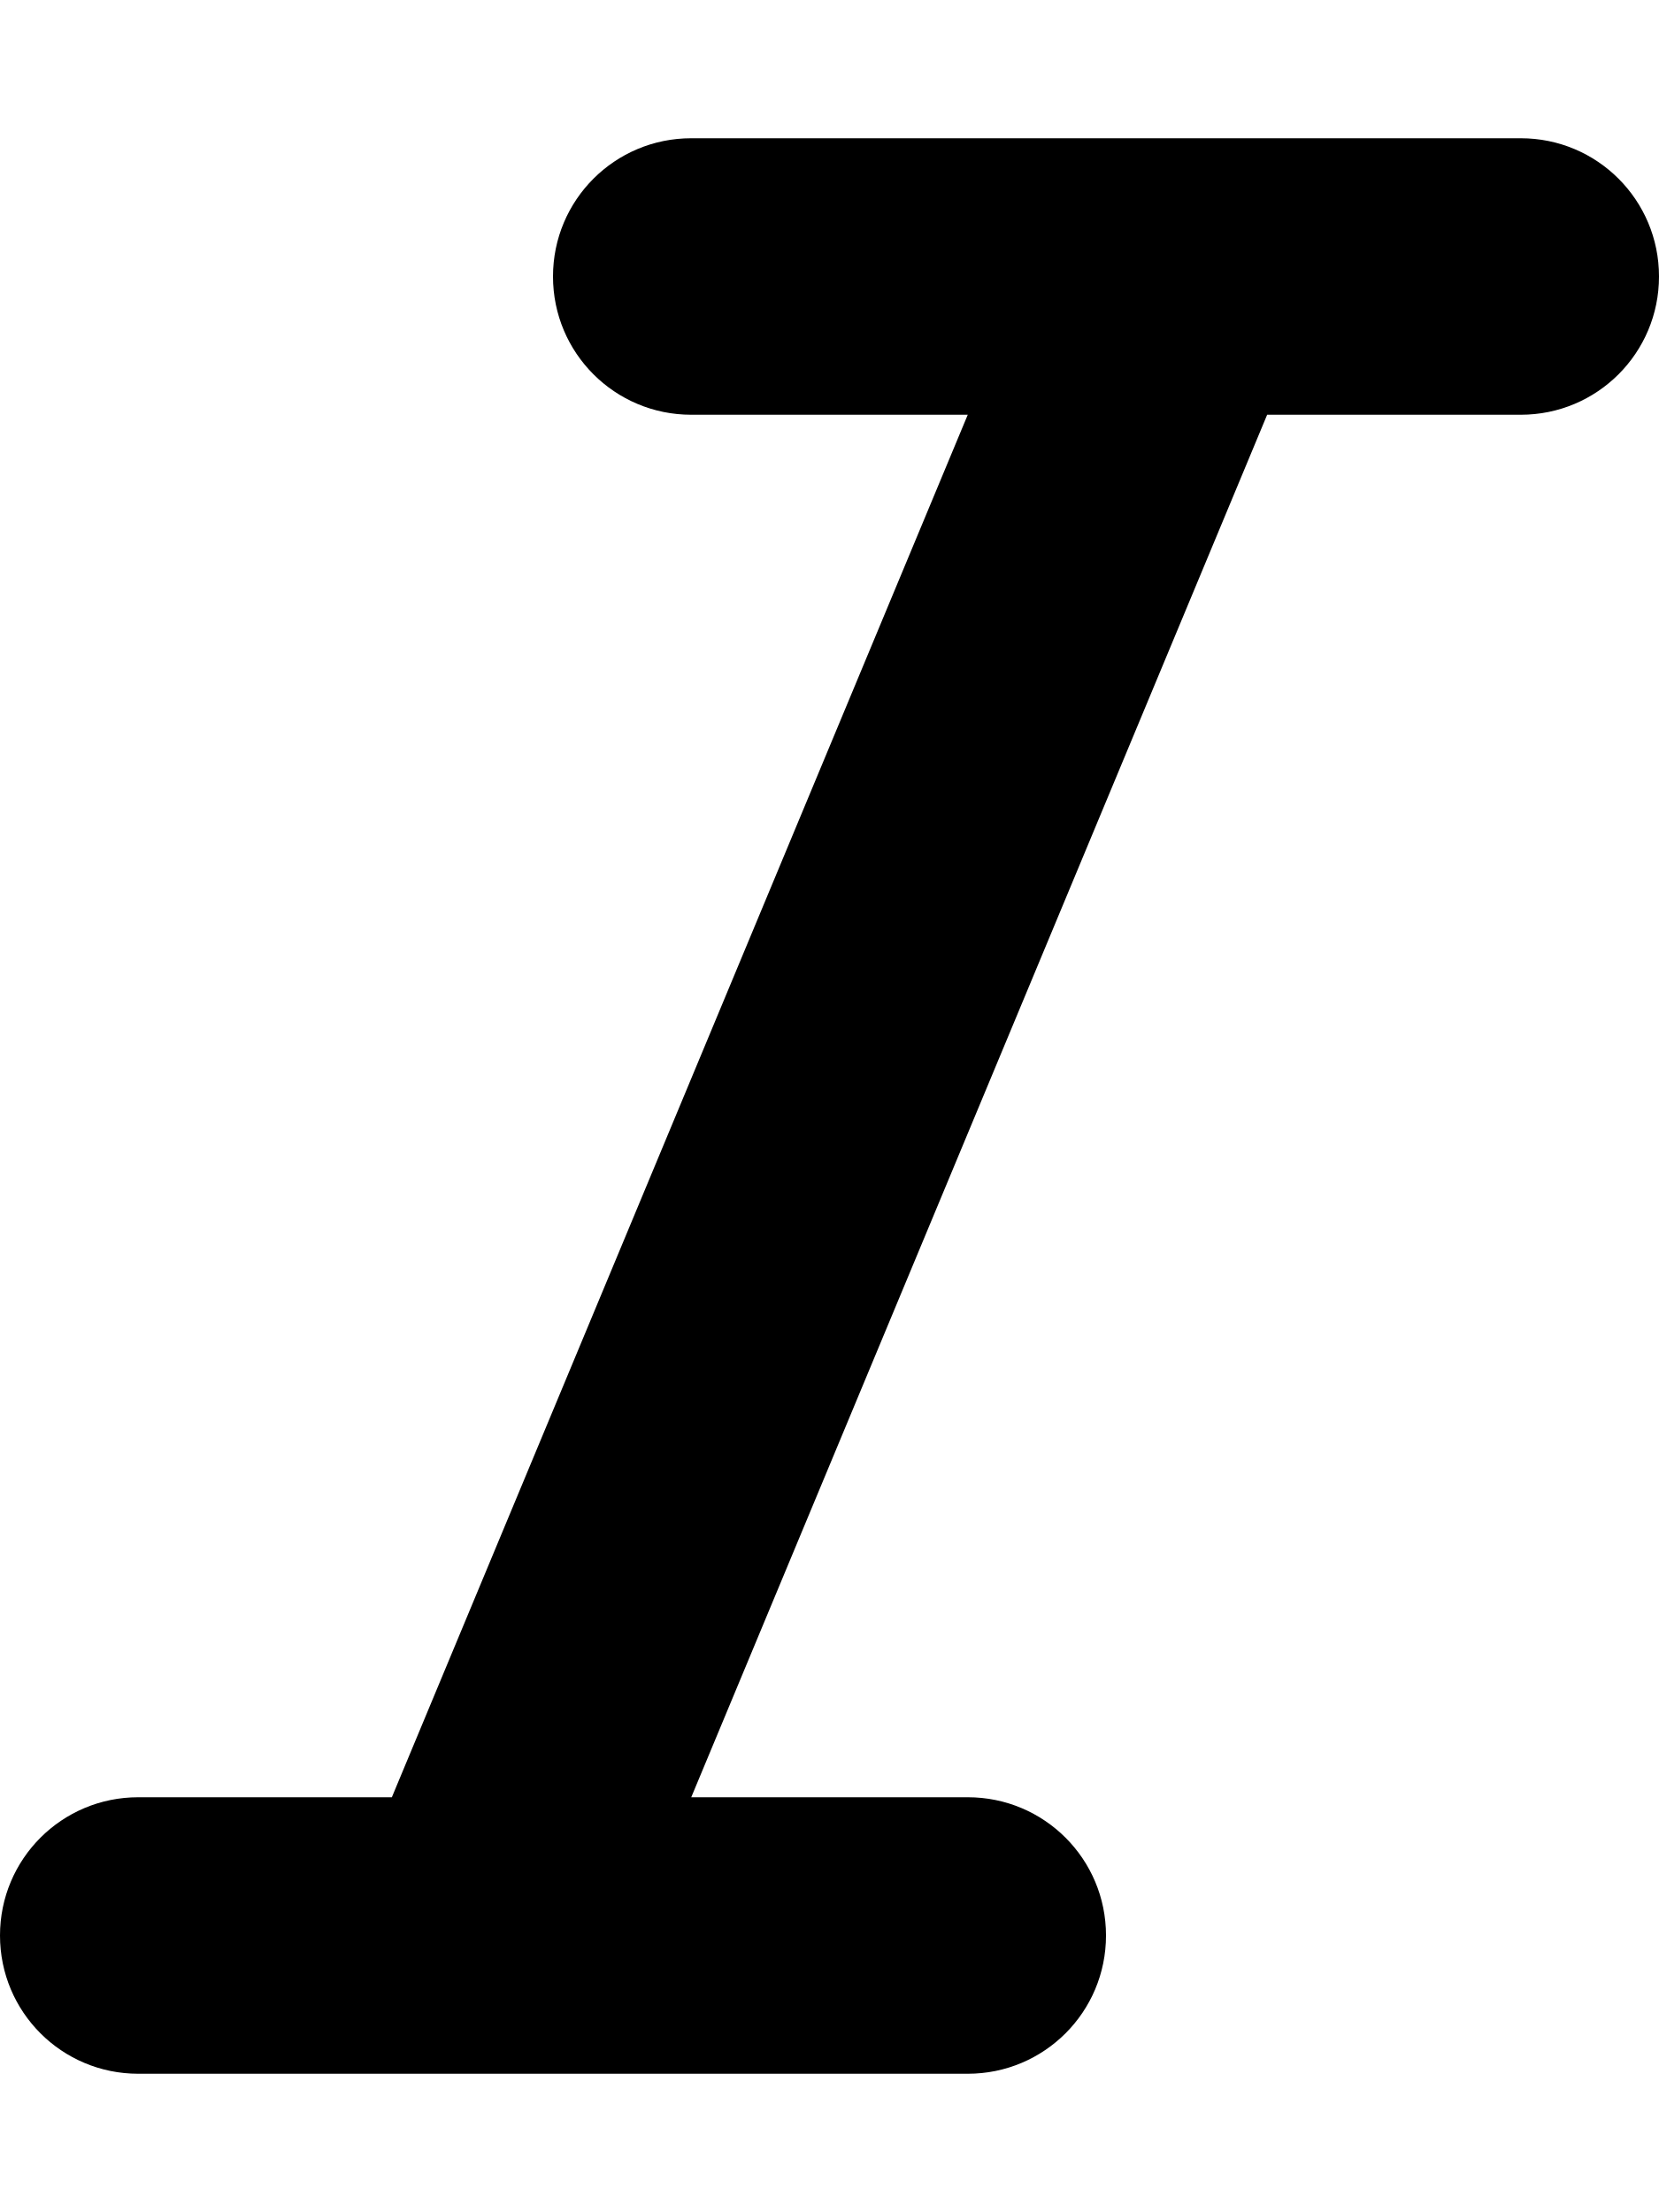
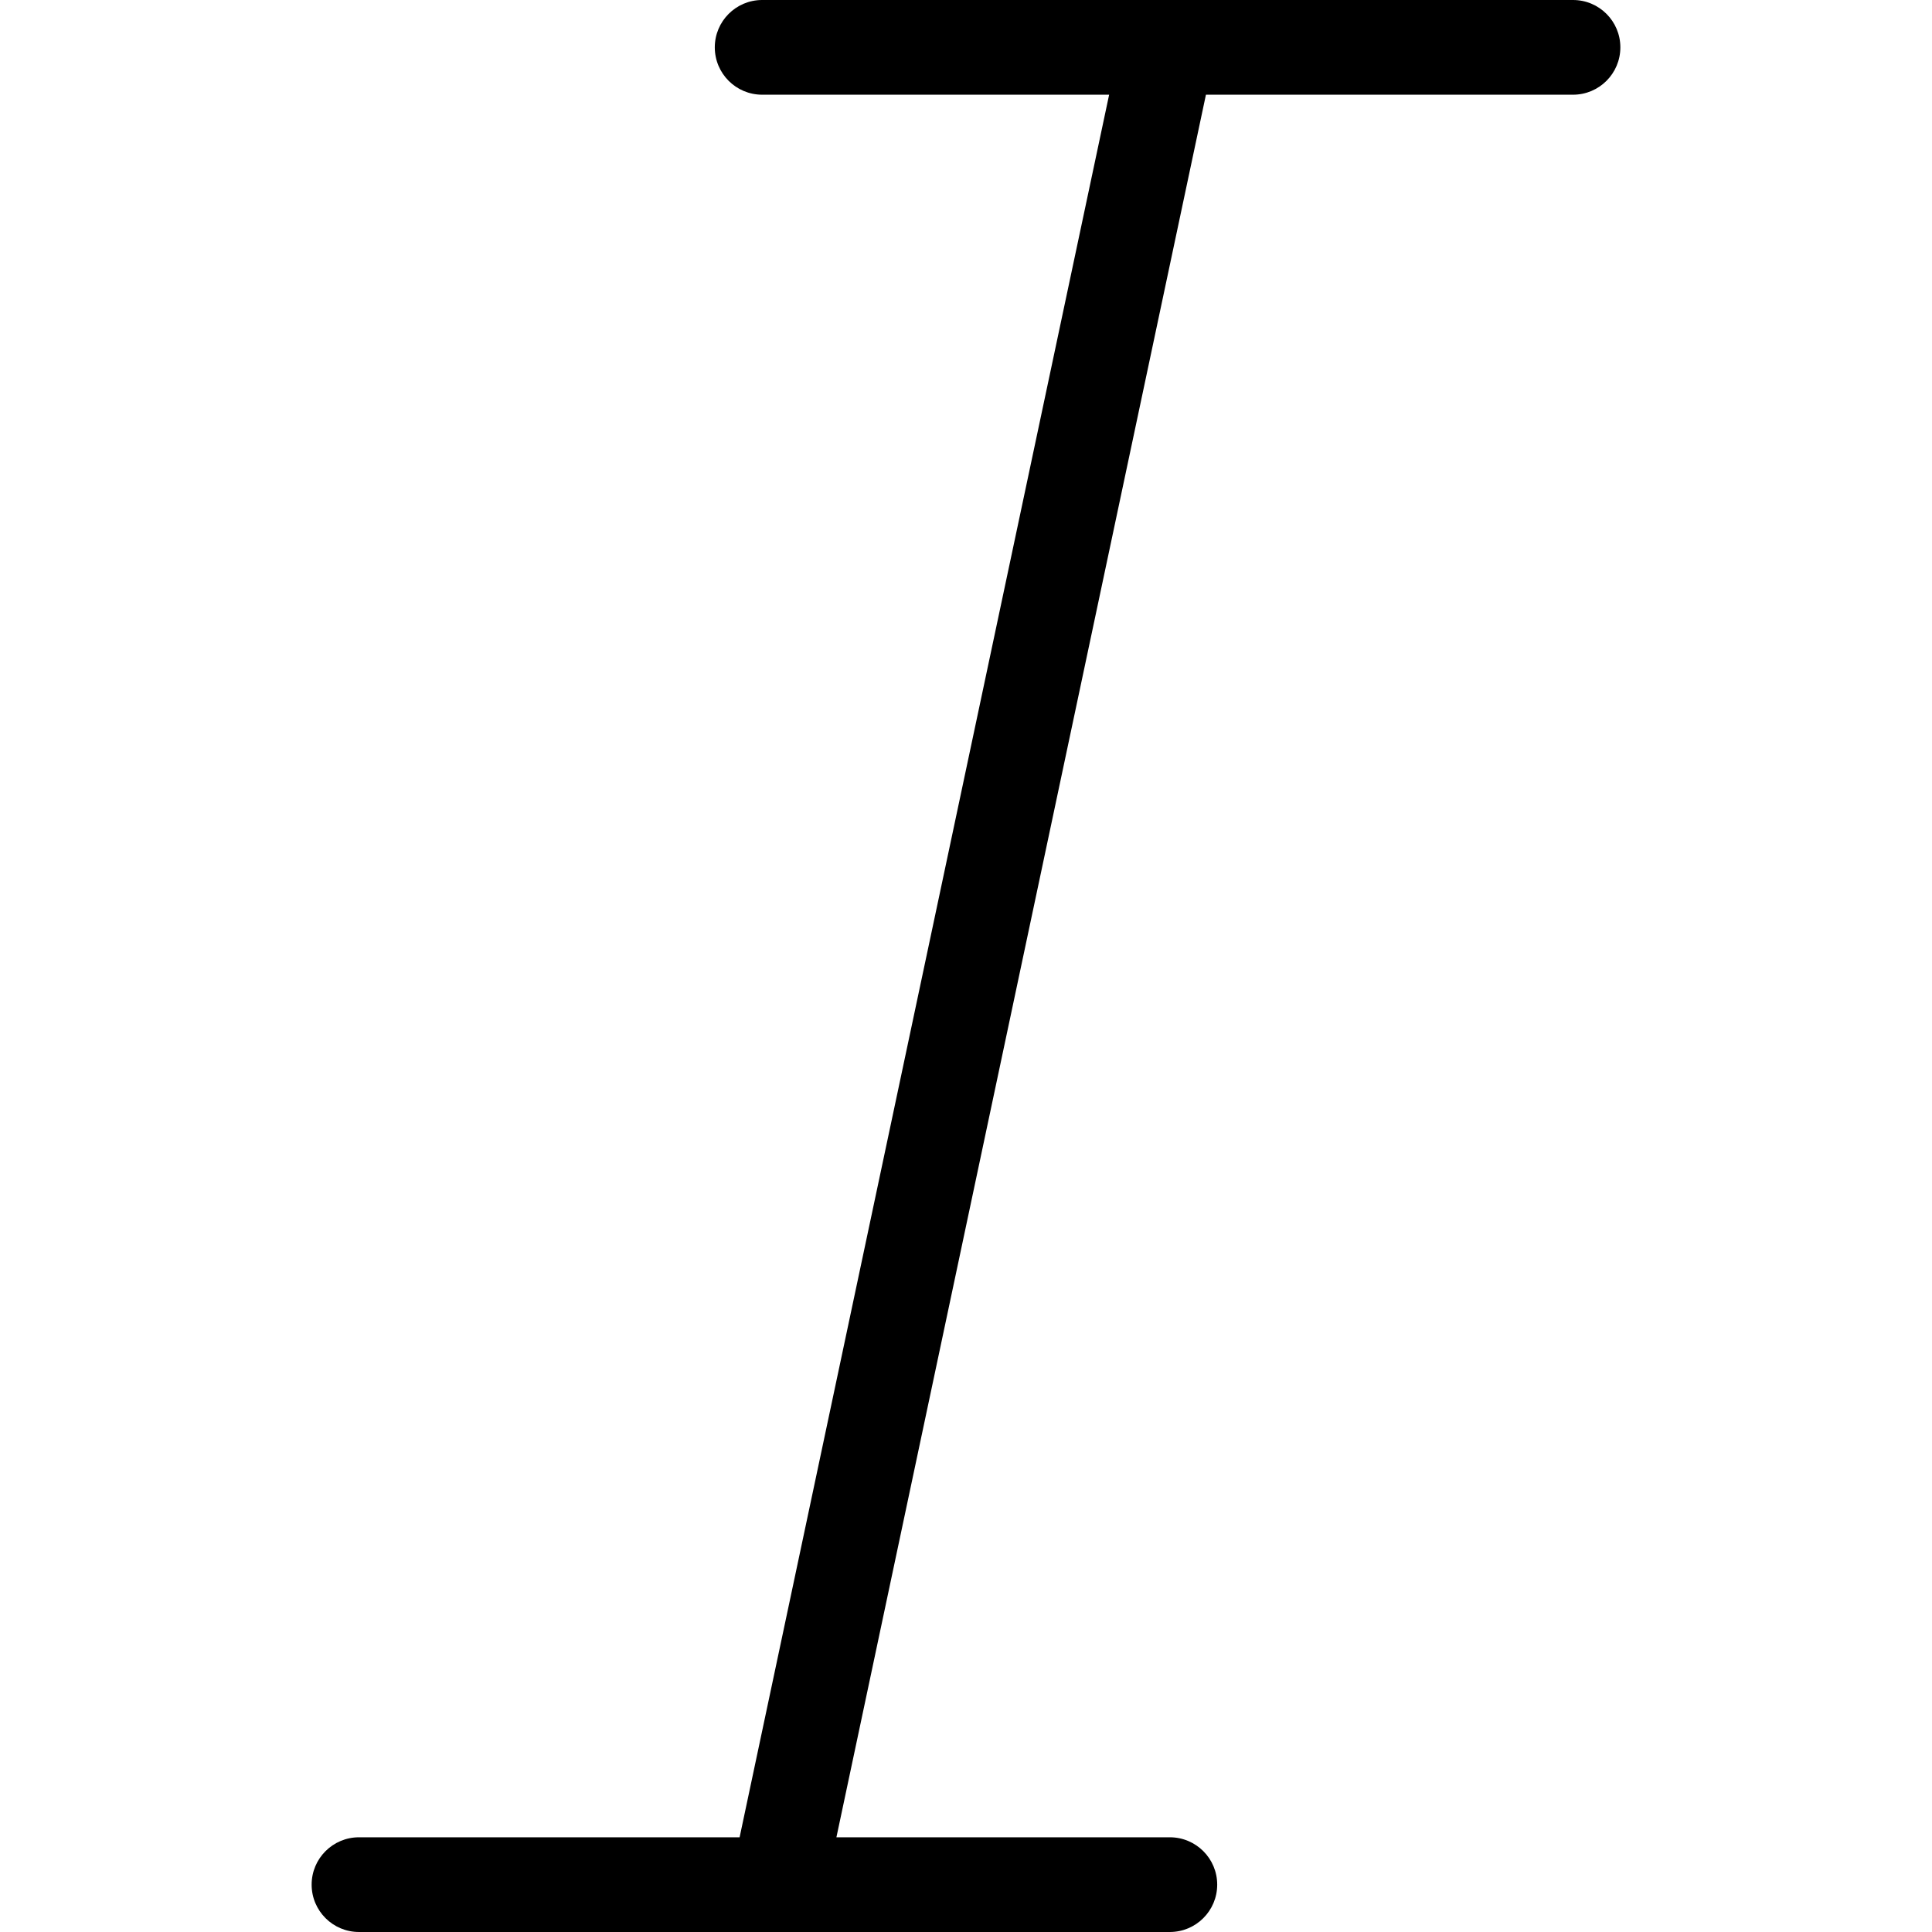
- <svg xmlns="http://www.w3.org/2000/svg" viewBox="0 0 384 512">
-   <path d="M128 64c0-17.7 14.3-32 32-32H352c17.7 0 32 14.3 32 32s-14.3 32-32 32H293.3L160 416h64c17.7 0 32 14.3 32 32s-14.3 32-32 32H32c-17.7 0-32-14.3-32-32s14.3-32 32-32H90.7L224 96H160c-17.7 0-32-14.3-32-32z" />
+ <svg xmlns="http://www.w3.org/2000/svg" fill="#000000" width="20px" height="20px" version="1.1" id="Capa_1" viewBox="0 0 306.001 306.001" xml:space="preserve">
+   <g id="SVGRepo_bgCarrier" stroke-width="0" />
+   <g id="SVGRepo_tracerCarrier" stroke-linecap="round" stroke-linejoin="round" />
+   <g id="SVGRepo_iconCarrier">
+     <path d="M249.142,0H120.713c-4.142,0-7.5,3.358-7.5,7.5s3.358,7.5,7.5,7.5h54.958l-58.527,276H56.859c-4.142,0-7.5,3.358-7.5,7.5 s3.358,7.5,7.5,7.5h66.339c0.009,0,0.019,0.001,0.028,0.001c0.006,0,0.011-0.001,0.017-0.001h62.044c4.142,0,7.5-3.358,7.5-7.5 s-3.358-7.5-7.5-7.5h-52.811l58.527-276h58.138c4.142,0,7.5-3.358,7.5-7.5S253.284,0,249.142,0z" />
+   </g>
</svg>
